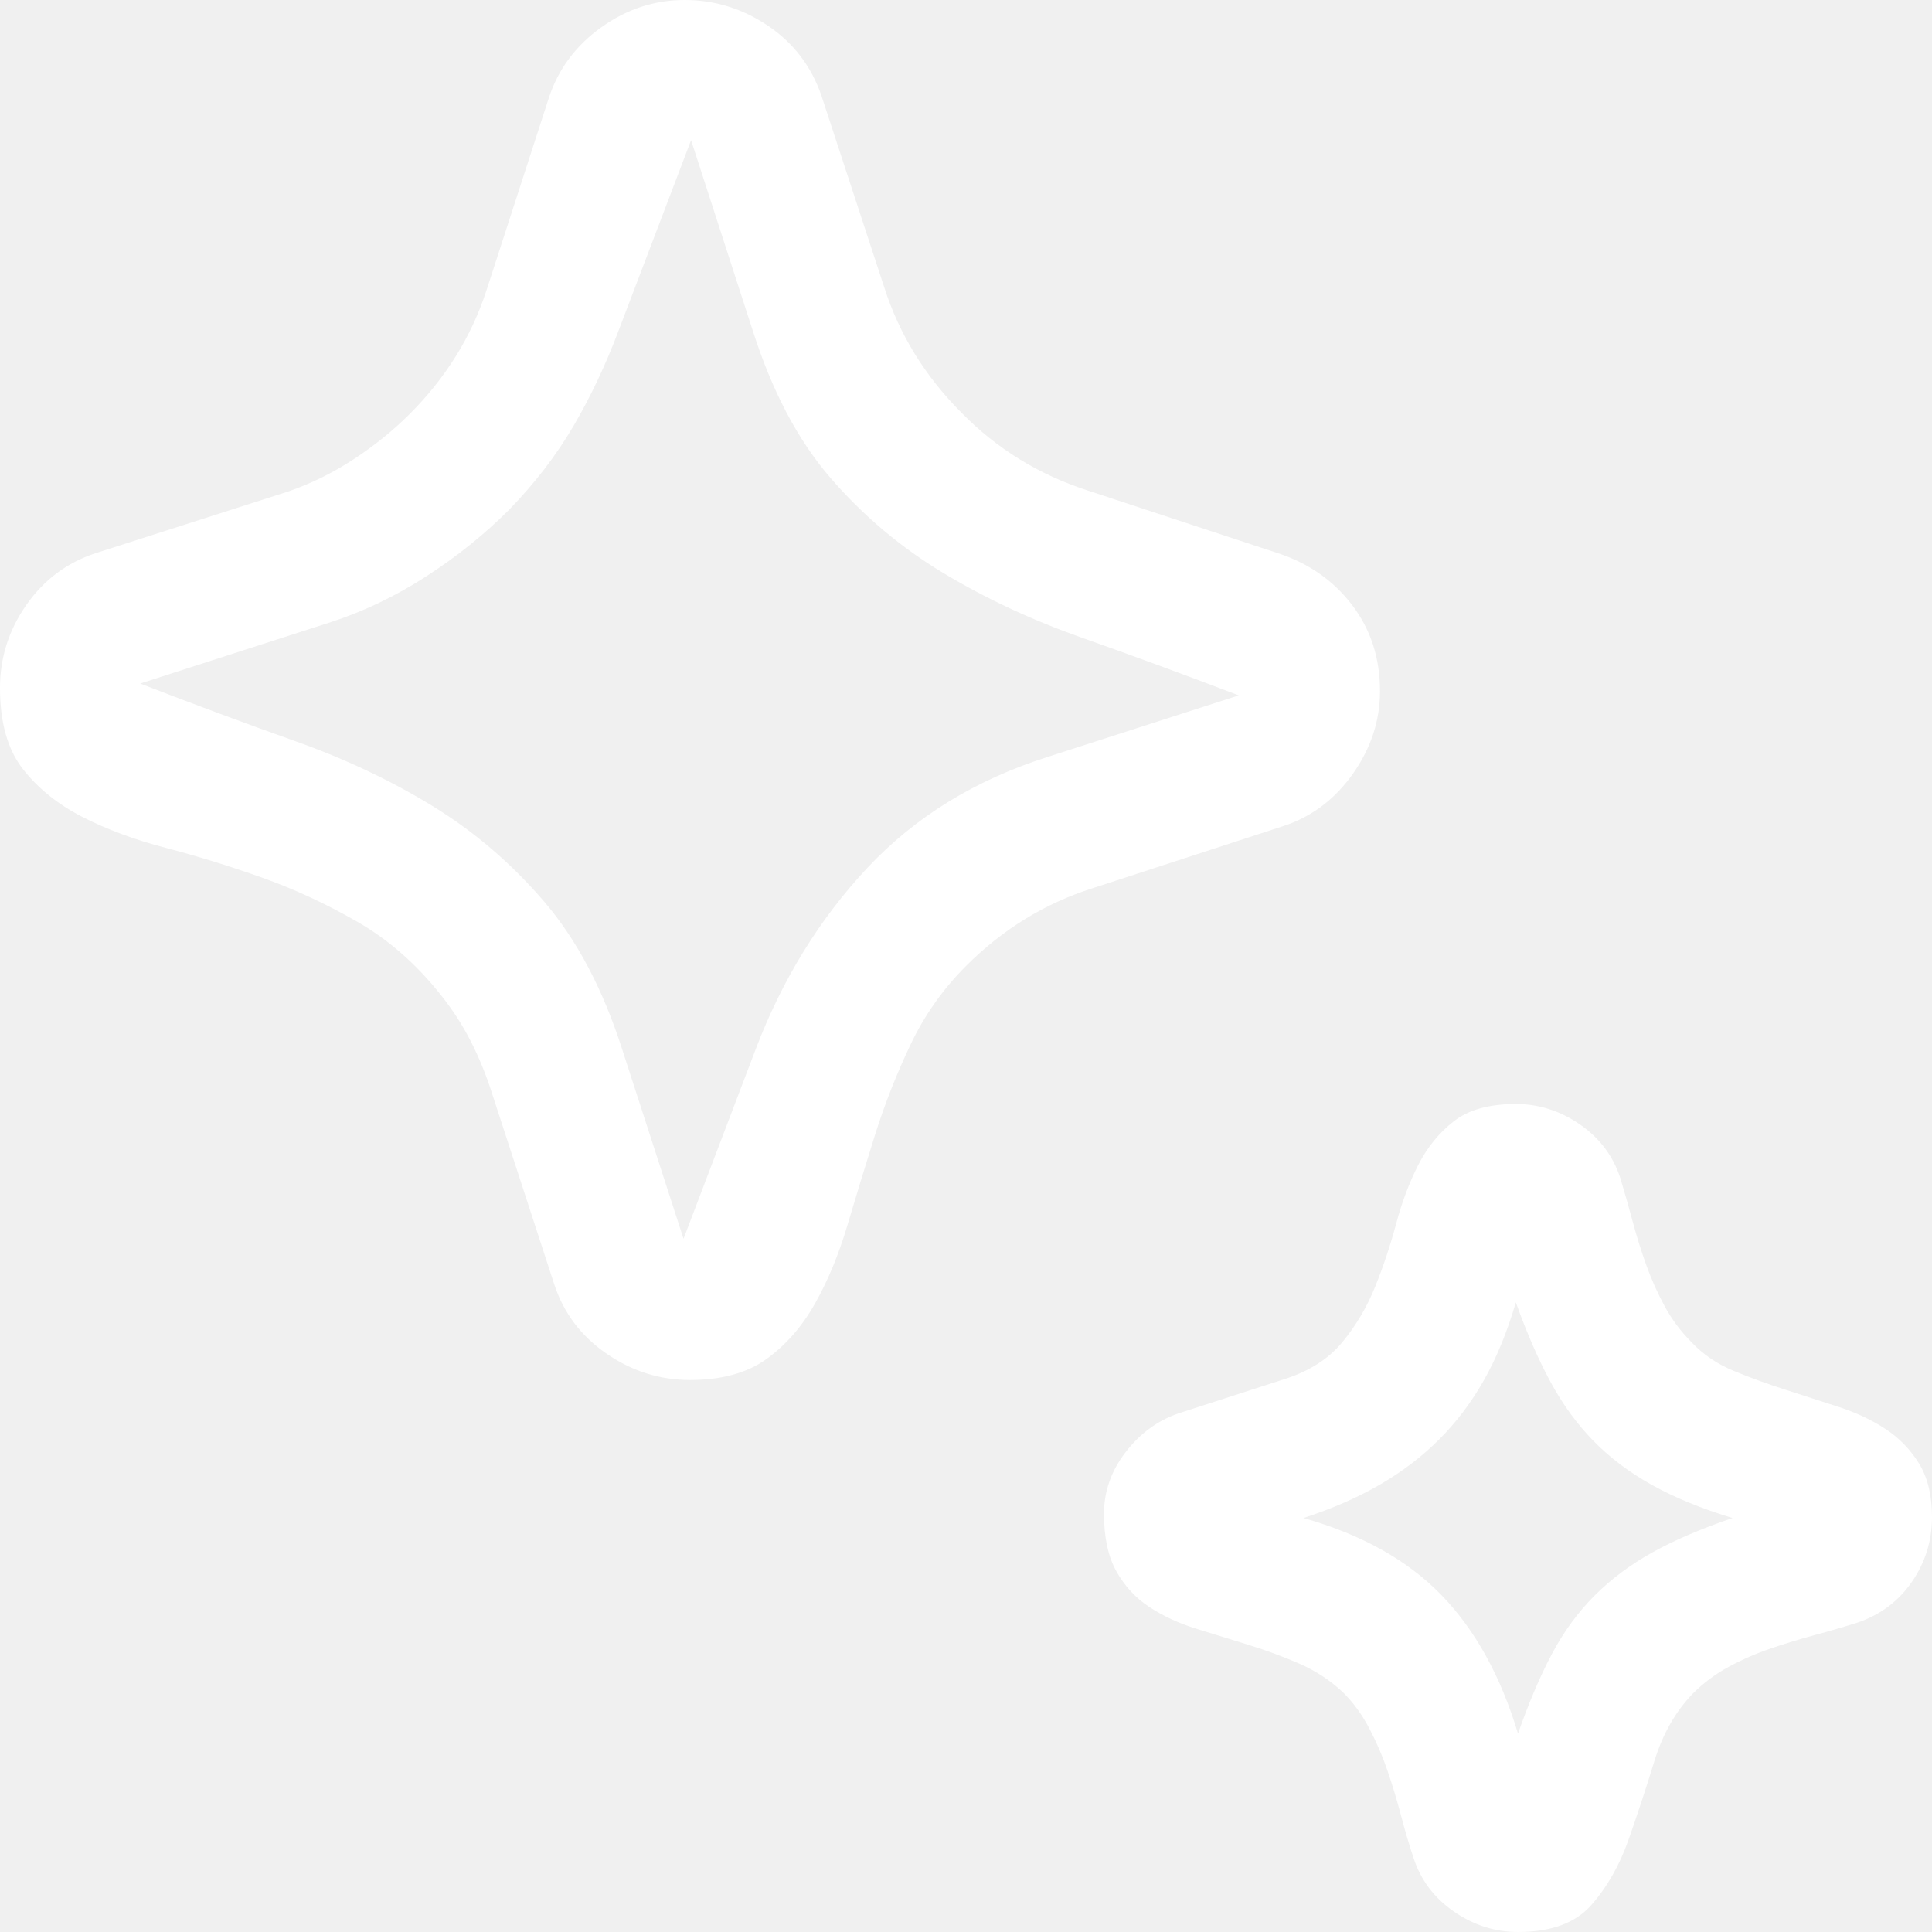
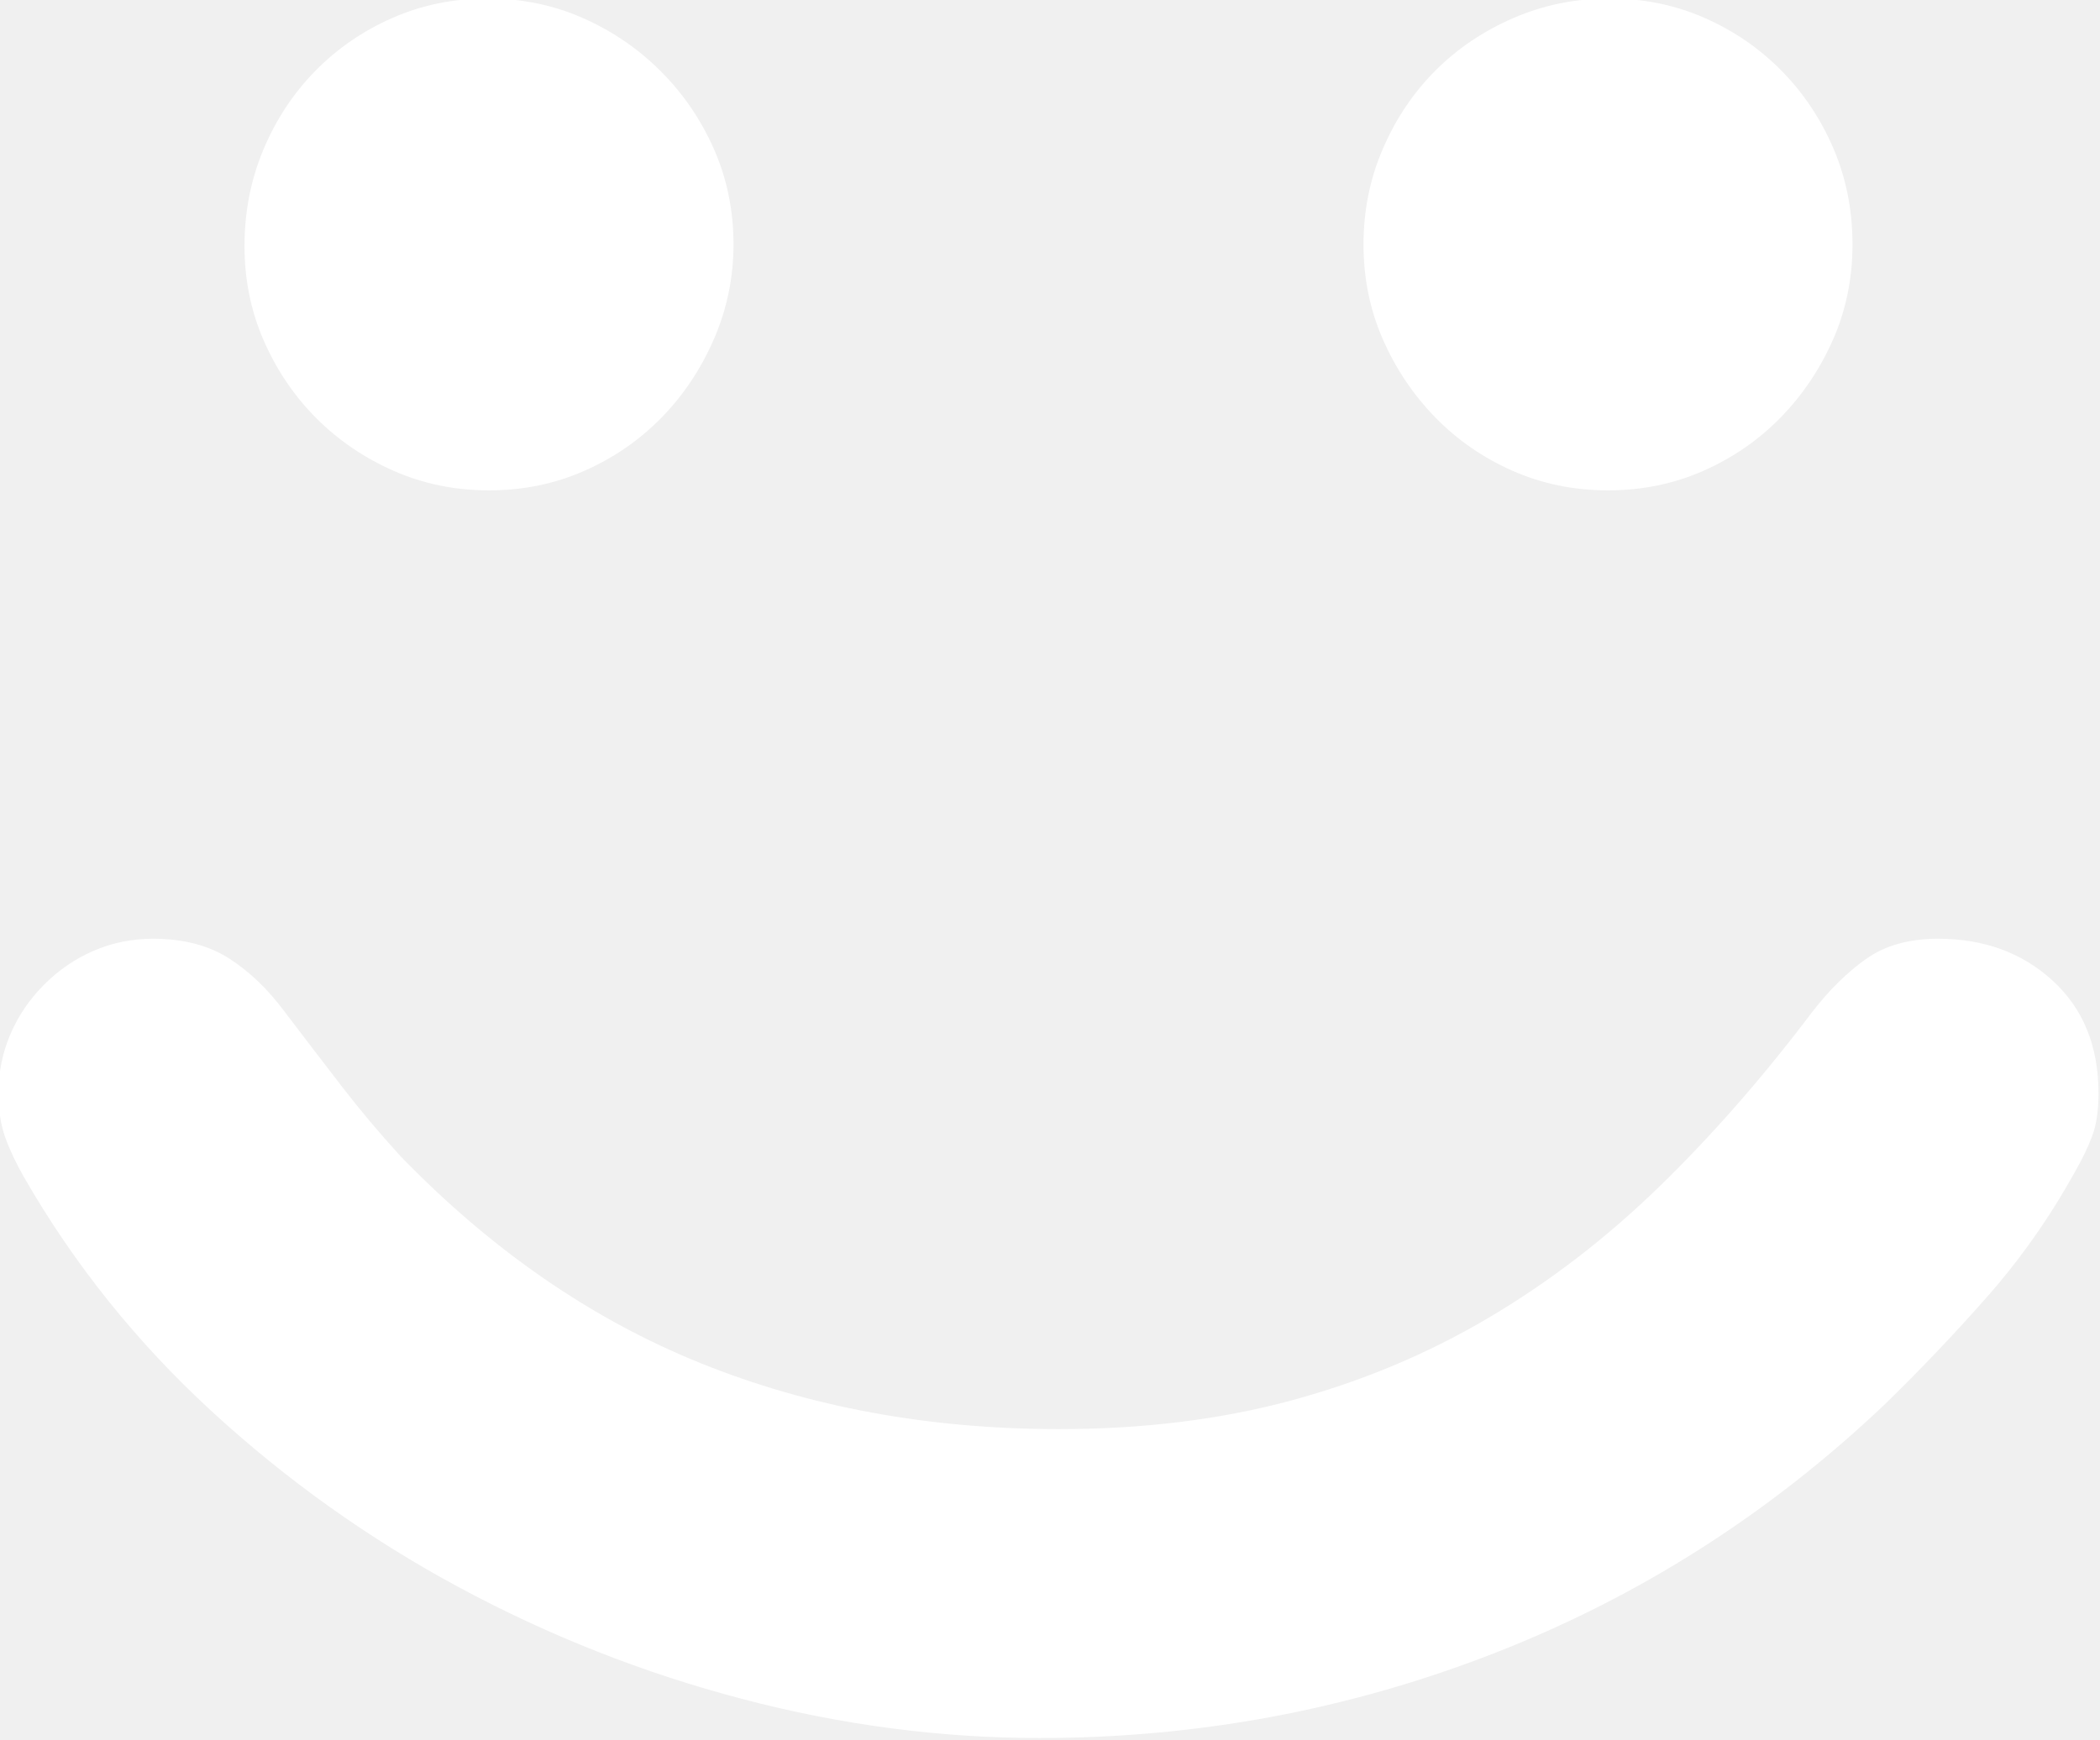
- <svg xmlns="http://www.w3.org/2000/svg" height="100%" viewBox="64 64 896 896" width="100%">
-   <path d="M64,383C64,369 68.083,356.167 76.25,344.5C84.417,332.833 95.167,324.833 108.5,320.5L197.5,292C208.167,288.333 218.333,283.333 228,277C237.667,270.667 246.333,263.667 254,256C270.667,239.333 282.5,220.333 289.5,199L318.5,109.5C322.833,96.167 330.917,85.25 342.75,76.75C354.583,68.25 367.5,64 381.5,64C395.5,64 408.417,68 420.25,76C432.083,84 440.333,94.833 445,108.5L474,197C481,219 493,238.5 510,255.5C526.333,272.167 545.833,284.167 568.5,291.5L656.5,320.5C670.833,325.167 682.333,333.167 691,344.5C699.667,355.833 704,369.167 704,384.5C704,398.167 699.833,410.917 691.5,422.75C683.167,434.583 672.5,442.667 659.5,447L570.5,476C548.5,483 529,495 512,512C501.333,522.667 492.75,534.833 486.25,548.5C479.75,562.167 474.25,576.167 469.75,590.5C465.25,604.833 461,618.75 457,632.25C453,645.75 448,657.833 442,668.5C436,679.167 428.5,687.75 419.5,694.25C410.5,700.75 398.667,704 384,704C370,704 357.083,699.917 345.25,691.75C333.417,683.583 325.333,672.833 321,659.5L292,570.5C289.333,562.167 286.083,554.25 282.25,546.75C278.417,539.25 273.833,532.167 268.5,525.5C257.167,511.167 244.25,499.833 229.75,491.5C215.25,483.167 200.5,476.333 185.5,471C170.5,465.667 155.667,461.083 141,457.25C126.333,453.417 113.333,448.583 102,442.75C90.667,436.917 81.5,429.5 74.5,420.5C67.5,411.5 64,399 64,383ZM638.5,386.5C613.167,376.833 588.917,367.917 565.75,359.75C542.583,351.583 521.167,341.583 501.5,329.75C481.833,317.917 464.417,303.25 449.25,285.75C434.083,268.25 422,245.333 413,217L384.5,129L351,217C345,233 338,247.833 330,261.5C322,275.167 312,288.167 300,300.5C288.667,311.833 275.917,322.083 261.75,331.25C247.583,340.417 232.833,347.5 217.5,352.5L129,381C154,390.667 178,399.583 201,407.75C224,415.917 245.167,425.917 264.5,437.75C283.833,449.583 301.083,464.333 316.25,482C331.417,499.667 343.5,522.5 352.5,550.5L381,638.5L414.5,550.5C426.833,518.167 444.083,490.167 466.25,466.5C488.417,442.833 516.333,425.667 550,415ZM576,766C576,755.667 579.333,746.167 586,737.5C592.667,728.833 600.833,722.833 610.5,719.5L660,703.5C671.333,699.833 680.167,694.167 686.5,686.5C692.833,678.833 697.917,670.25 701.75,660.75C705.583,651.25 708.833,641.5 711.5,631.5C714.167,621.5 717.583,612.417 721.75,604.25C725.917,596.083 731.417,589.333 738.25,584C745.083,578.667 754.667,576 767,576C777.667,576 787.583,579.167 796.75,585.5C805.917,591.833 812.167,600.167 815.5,610.5C817.5,617.167 819.417,623.917 821.25,630.75C823.083,637.583 825.167,644.25 827.5,650.75C829.833,657.25 832.667,663.583 836,669.75C839.333,675.917 843.5,681.5 848.5,686.5C853.833,692.167 860.333,696.583 868,699.75C875.667,702.917 883.667,705.833 892,708.5C900.333,711.167 908.583,713.833 916.75,716.5C924.917,719.167 932.167,722.583 938.5,726.75C944.833,730.917 950,736.25 954,742.75C958,749.25 960,757.5 960,767.5C960,778.5 956.917,788.5 950.75,797.5C944.583,806.5 936.167,812.833 925.5,816.5C919.167,818.5 912.583,820.417 905.75,822.25C898.917,824.083 892.083,826.167 885.25,828.5C878.417,830.833 871.917,833.667 865.75,837C859.583,840.333 854,844.5 849,849.5C841,857.833 835.083,868.25 831.25,880.75C827.417,893.25 823.417,905.417 819.25,917.25C815.083,929.083 809.333,939.167 802,947.5C794.667,955.833 783.333,960 768,960C757.333,960 747.417,956.833 738.25,950.5C729.083,944.167 722.833,935.833 719.5,925.5C717.5,919.5 715.583,913 713.75,906C711.917,899 709.833,892.083 707.5,885.25C705.167,878.417 702.333,871.833 699,865.5C695.667,859.167 691.667,853.667 687,849C681,843.333 674.167,838.833 666.5,835.5C658.833,832.167 650.917,829.25 642.75,826.75C634.583,824.25 626.5,821.75 618.5,819.25C610.5,816.75 603.333,813.417 597,809.25C590.667,805.083 585.583,799.583 581.75,792.75C577.917,785.917 576,777 576,766ZM867.5,768C853.167,763.667 840.75,758.583 830.25,752.75C819.75,746.917 810.667,740.083 803,732.25C795.333,724.417 788.667,715.25 783,704.75C777.333,694.25 772,682 767,668C763,681.667 758.083,693.667 752.25,704C746.417,714.333 739.5,723.5 731.5,731.5C723.5,739.5 714.333,746.5 704,752.5C693.667,758.5 681.833,763.667 668.5,768C695.5,775.667 716.833,787.583 732.5,803.75C748.167,819.917 760,841.333 768,868C773,853.667 778.25,841.333 783.75,831C789.25,820.667 795.833,811.667 803.5,804C811.167,796.333 820.083,789.667 830.25,784C840.417,778.333 852.833,773 867.5,768Z" fill="#FFFFFF" fill-opacity="1">
+ <svg xmlns="http://www.w3.org/2000/svg" height="100%" viewBox="163 208 700 580" width="100%">
+   <path d="M407.5,289.5C407.5,300.5 405.333,311 401,321C396.667,331 390.833,339.75 383.5,347.25C376.167,354.75 367.583,360.667 357.75,365C347.917,369.333 337.333,371.5 326,371.5C314.667,371.5 304.083,369.333 294.25,365C284.417,360.667 275.833,354.833 268.5,347.5C261.167,340.167 255.333,331.583 251,321.75C246.667,311.917 244.5,301.333 244.5,290C244.5,278.667 246.583,268 250.75,258C254.917,248 260.667,239.25 268,231.75C275.333,224.25 283.917,218.333 293.75,214C303.583,209.667 314.167,207.5 325.5,207.5C336.833,207.5 347.417,209.667 357.25,214C367.083,218.333 375.75,224.25 383.25,231.75C390.75,239.25 396.667,247.917 401,257.75C405.333,267.583 407.5,278.167 407.5,289.5ZM617.5,289.5C617.5,278.167 619.667,267.5 624,257.5C628.333,247.5 634.167,238.833 641.5,231.5C648.833,224.167 657.5,218.333 667.5,214C677.5,209.667 688.167,207.5 699.5,207.5C710.833,207.5 721.417,209.667 731.25,214C741.083,218.333 749.667,224.25 757,231.75C764.333,239.25 770.083,247.917 774.25,257.75C778.417,267.583 780.5,278.167 780.5,289.5C780.5,300.833 778.333,311.417 774,321.25C769.667,331.083 763.833,339.75 756.5,347.25C749.167,354.75 740.583,360.667 730.75,365C720.917,369.333 710.333,371.5 699,371.5C687.667,371.5 677.083,369.333 667.25,365C657.417,360.667 648.833,354.75 641.5,347.25C634.167,339.75 628.333,331.083 624,321.25C619.667,311.417 617.5,300.833 617.5,289.5ZM509.5,787.5C476.5,787.5 443.5,783.167 410.5,774.5C377.5,765.833 346,753.417 316,737.25C286,721.083 258.5,701.5 233.5,678.5C208.5,655.5 187.667,629.5 171,600.5C168.333,595.833 166.25,591.417 164.75,587.25C163.25,583.083 162.5,578.167 162.5,572.5C162.5,565.5 163.833,558.917 166.5,552.75C169.167,546.583 172.917,541.083 177.75,536.25C182.583,531.417 188.083,527.667 194.25,525C200.417,522.333 207,521 214,521C224,521 232.417,523.167 239.25,527.5C246.083,531.833 252.333,537.833 258,545.5C264.333,553.833 270.583,562 276.75,570C282.917,578 289.5,585.833 296.5,593.5C326.833,624.833 360.167,647.833 396.5,662.5C432.833,677.167 472.667,684.5 516,684.5C544,684.5 569.75,681.333 593.25,675C616.75,668.667 638.667,659.5 659,647.5C679.333,635.5 698.333,620.917 716,603.75C733.667,586.583 750.667,567.167 767,545.5C772.667,538.167 778.667,532.25 785,527.75C791.333,523.25 799.333,521 809,521C824.333,521 837.083,525.667 847.25,535C857.417,544.333 862.5,556.833 862.5,572.5C862.5,578.167 861.833,582.833 860.5,586.5C859.167,590.167 857.167,594.333 854.5,599C846.167,614 836.5,627.75 825.5,640.25C814.5,652.75 803,664.833 791,676.5C752.667,712.833 709.333,740.417 661,759.25C612.667,778.083 562.167,787.5 509.5,787.5Z" fill="#FFFFFF" fill-opacity="1">
  </path>
</svg>
